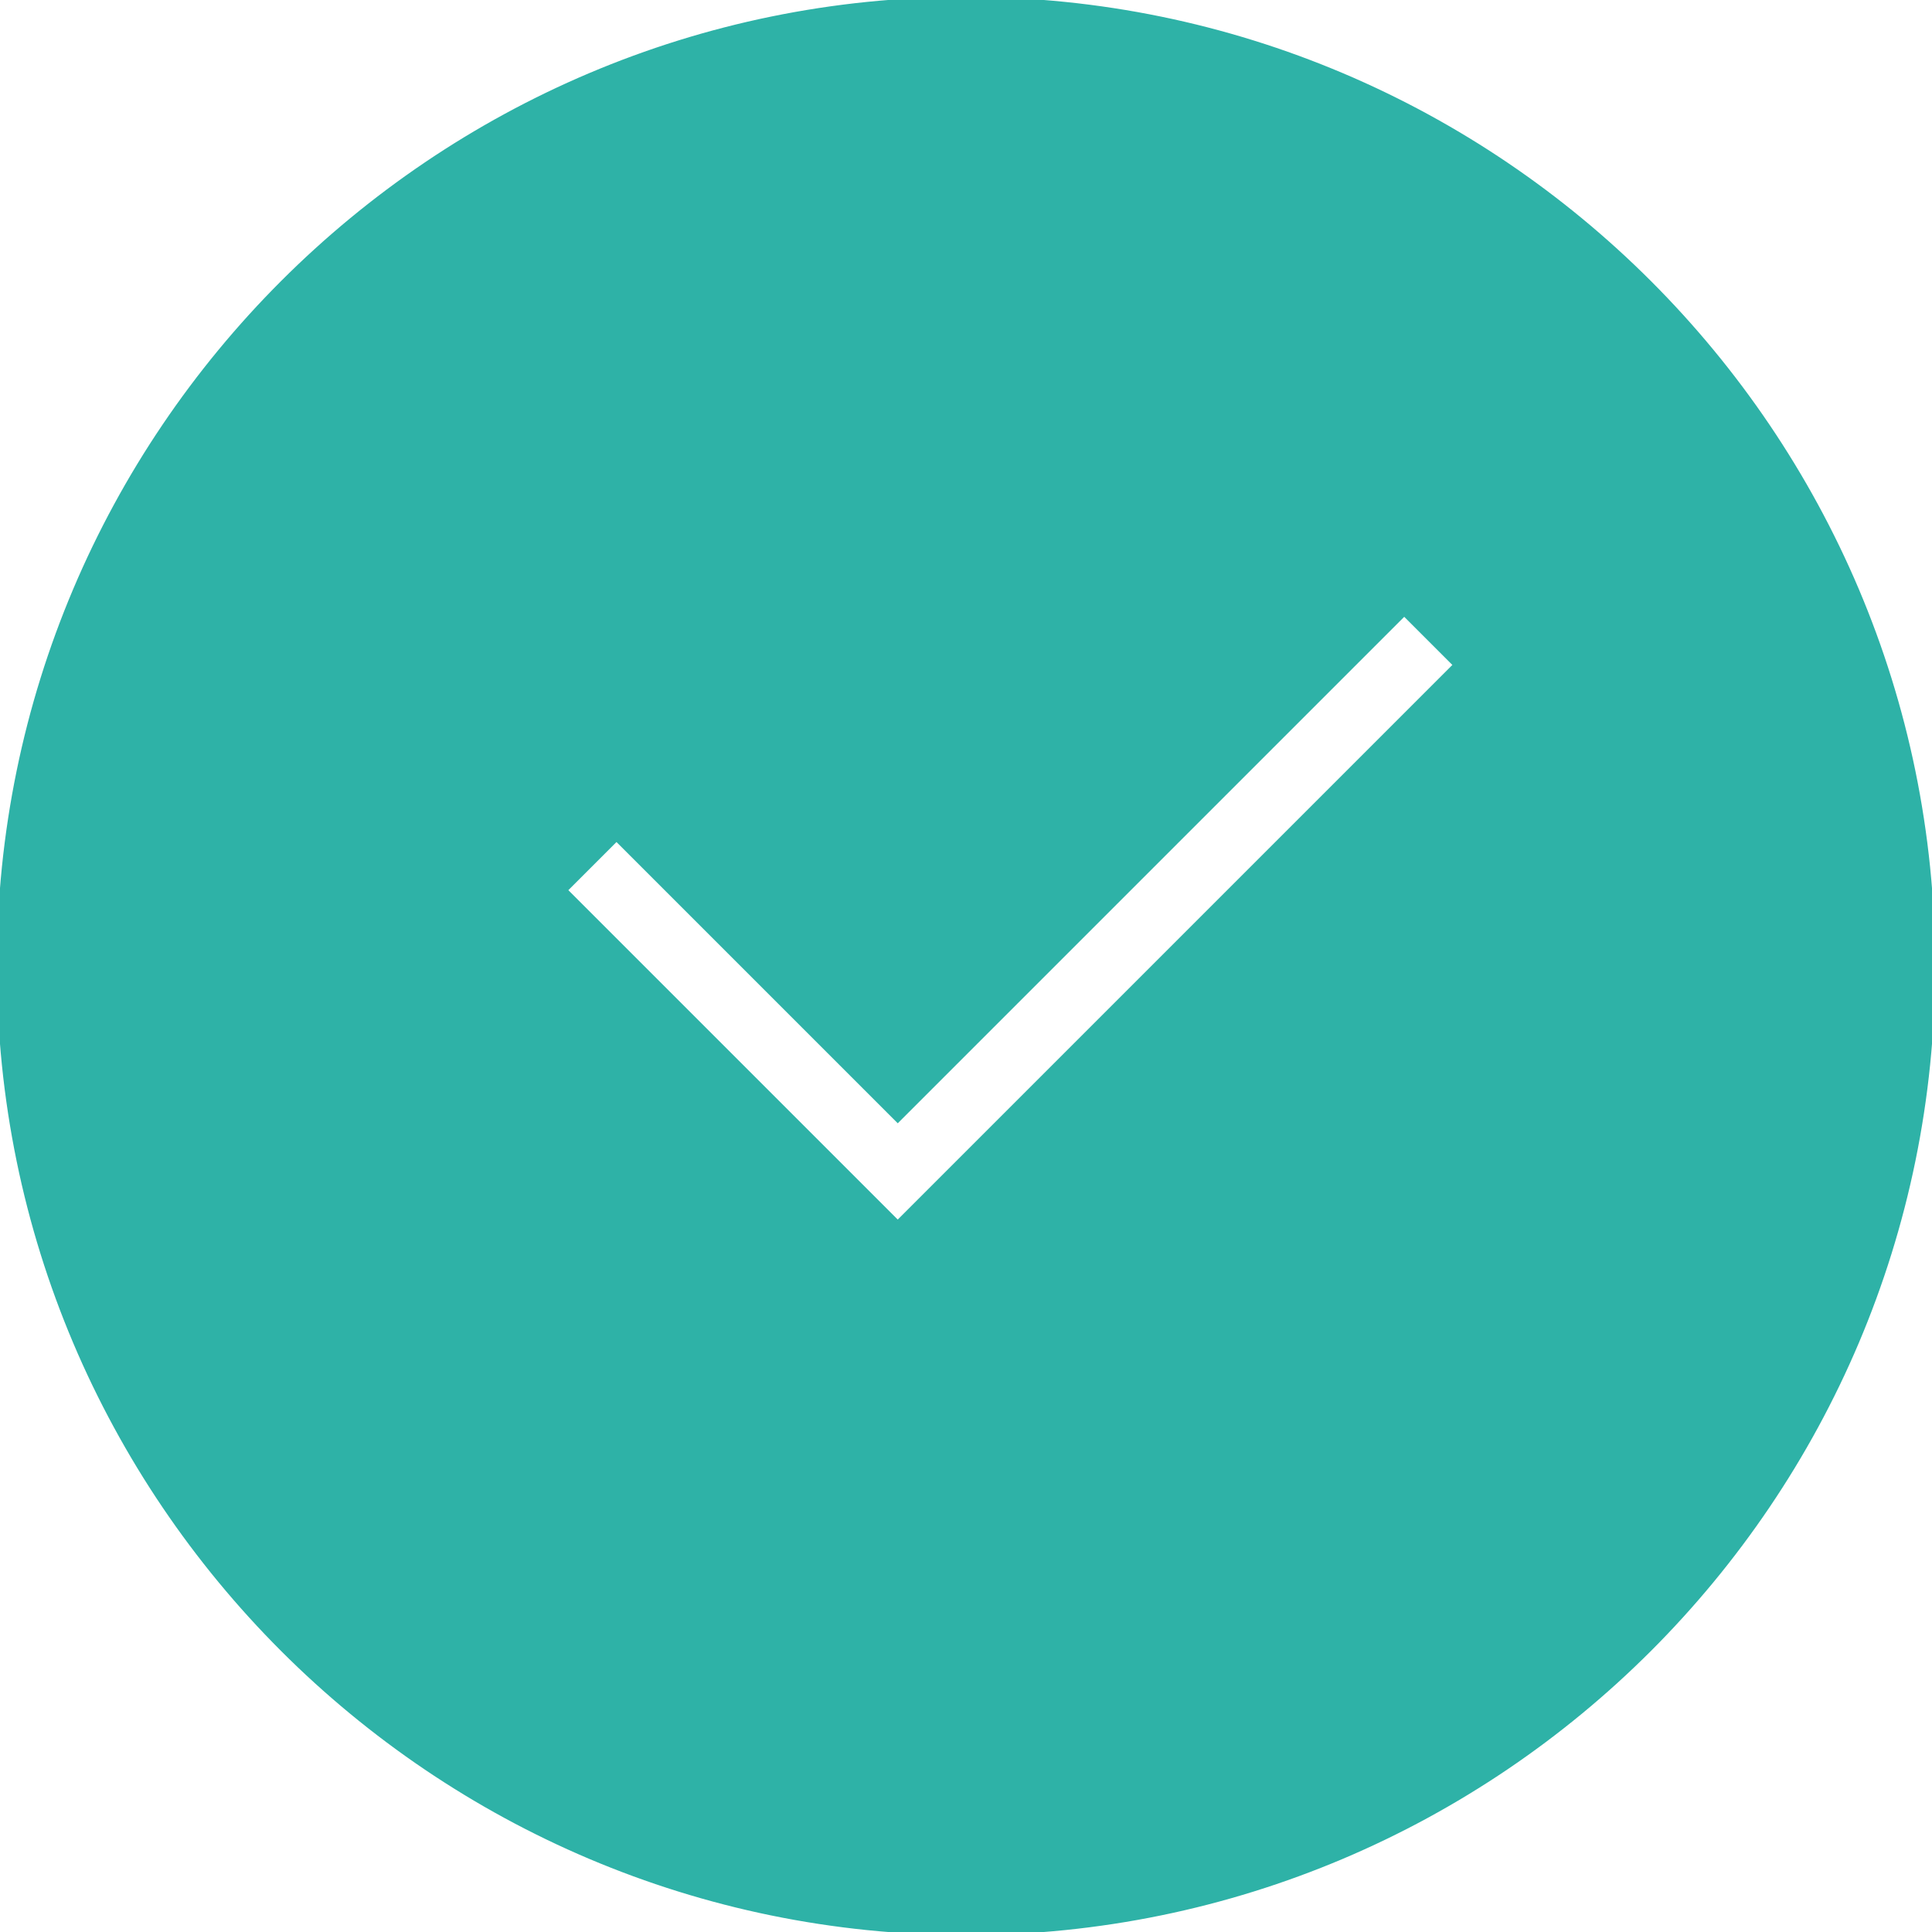
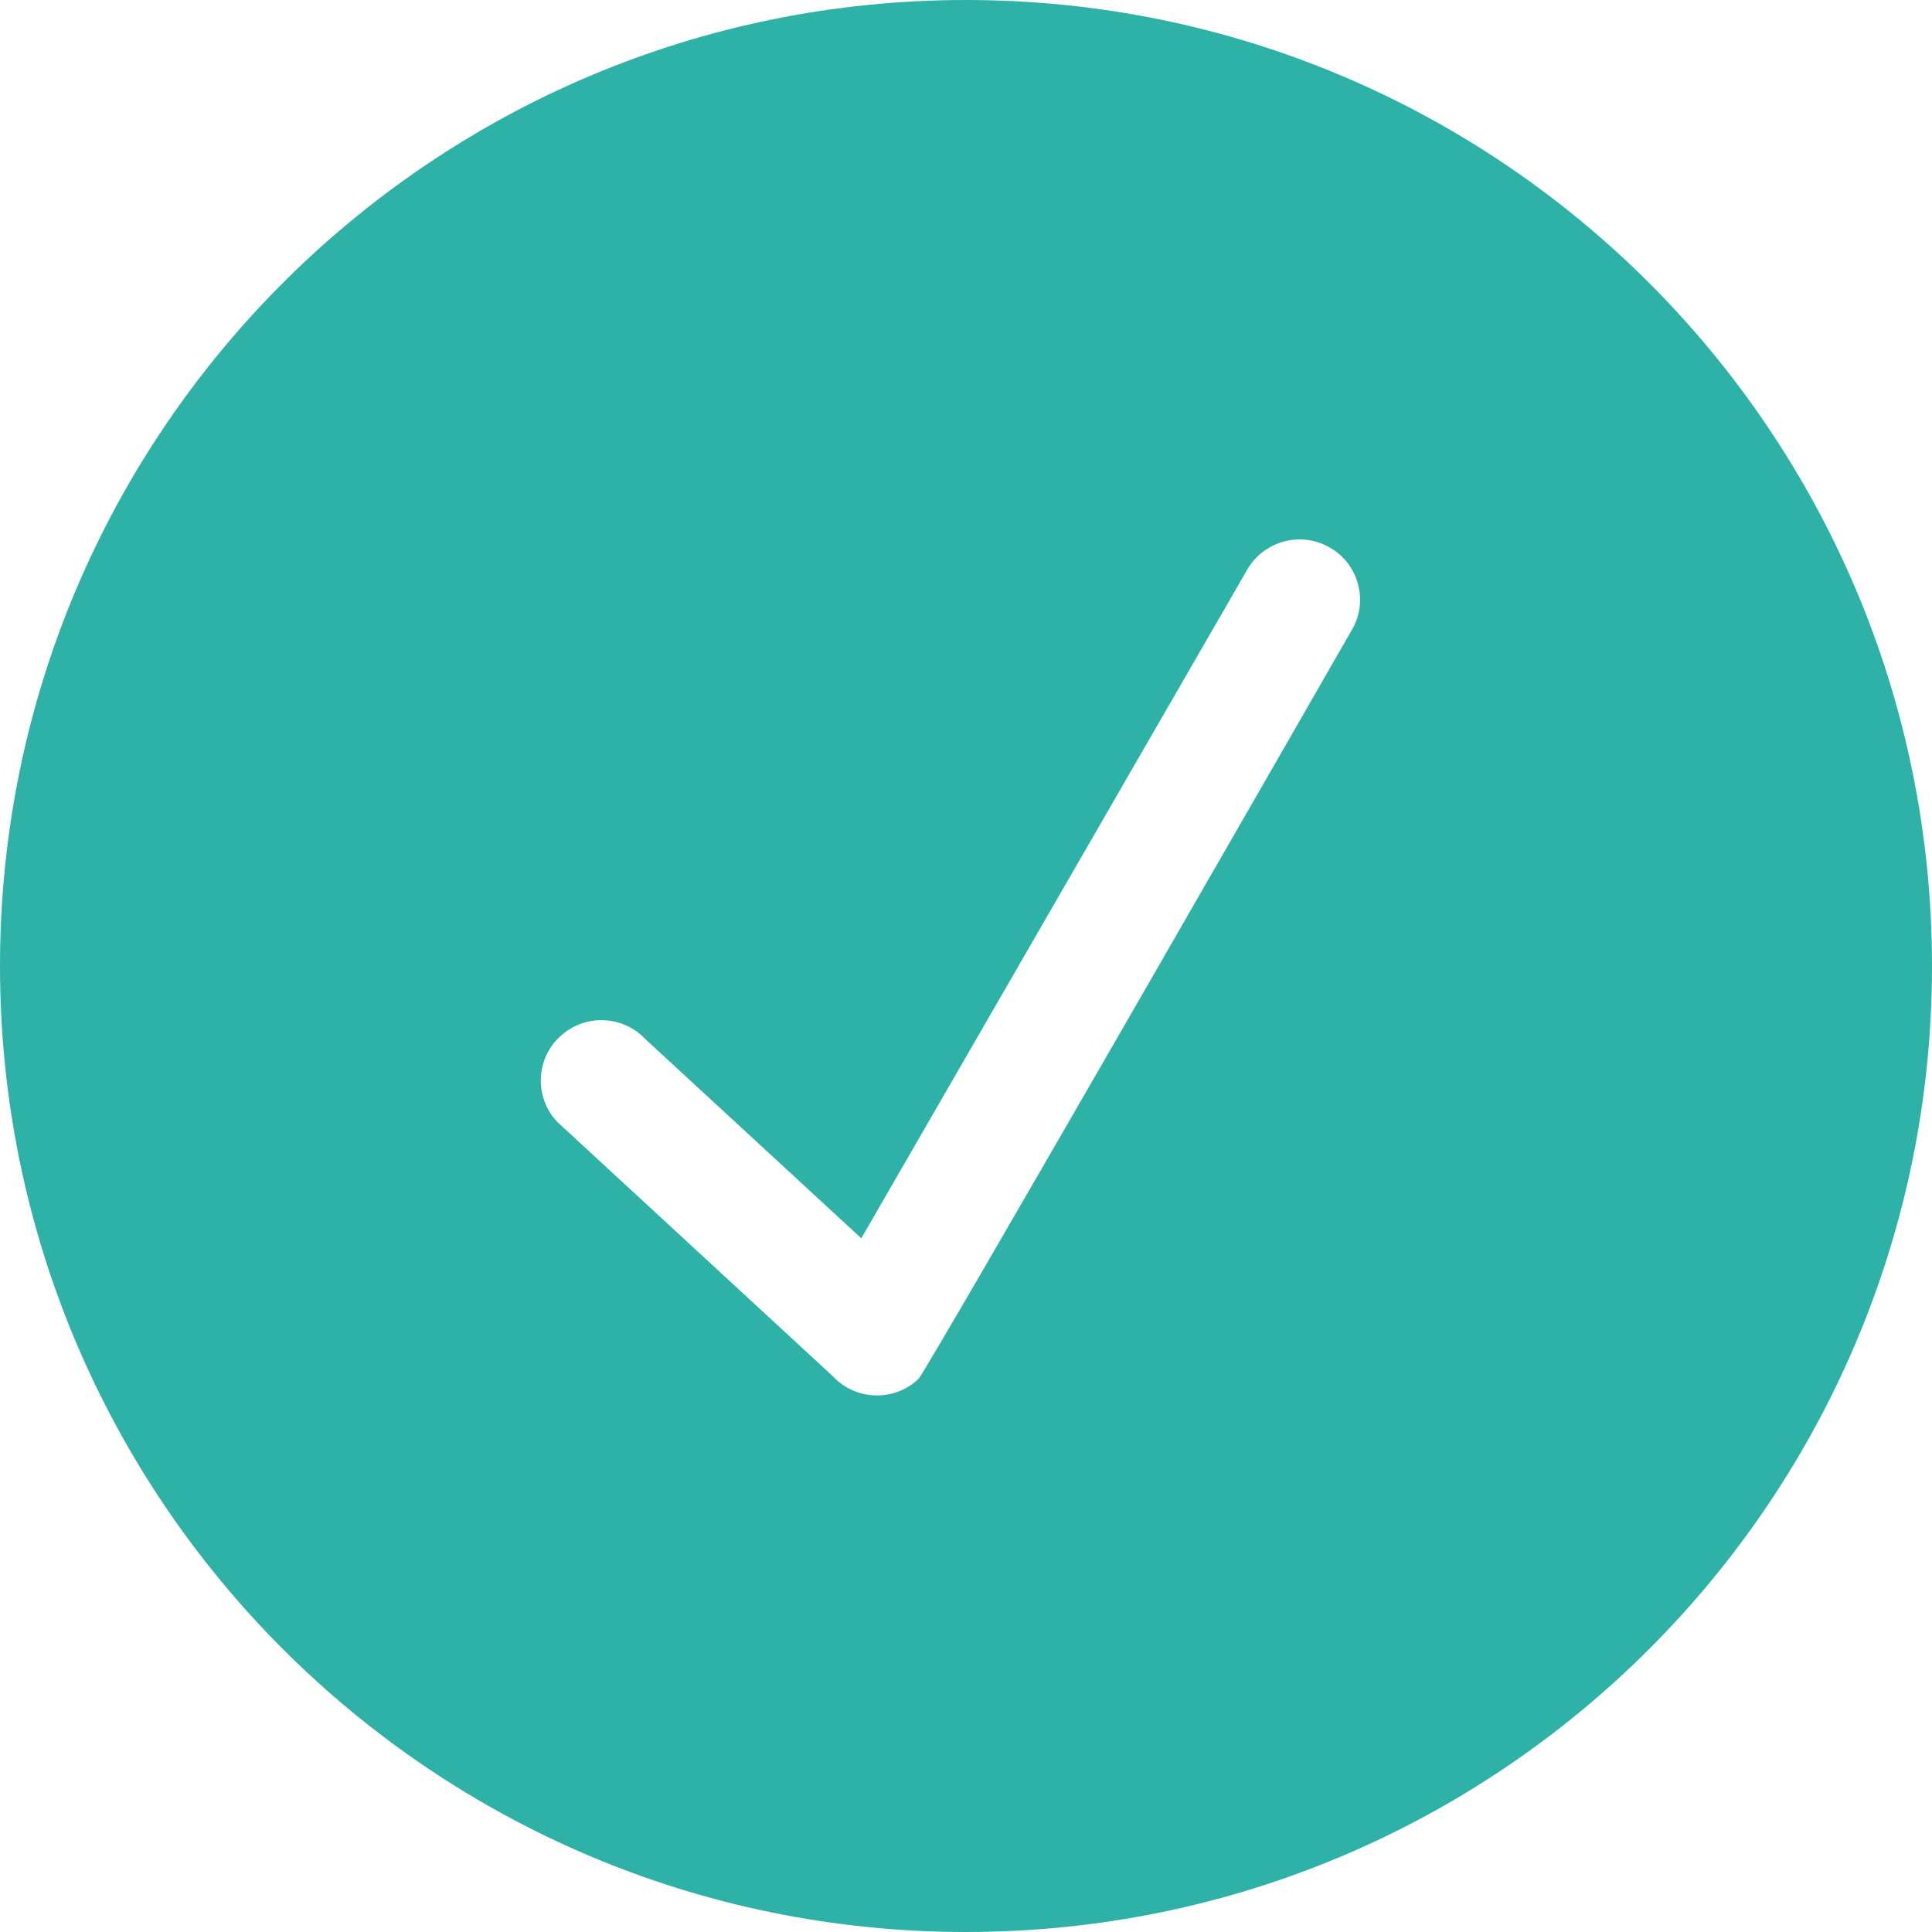
- <svg xmlns="http://www.w3.org/2000/svg" height="200px" width="200px" version="1.1" id="Capa_1" viewBox="0 0 310.277 310.277" xml:space="preserve" fill="#2eb2a7" stroke="#2eb2a7">
-   <g id="SVGRepo_bgCarrier" stroke-width="0" />
-   <g id="SVGRepo_tracerCarrier" stroke-linecap="round" stroke-linejoin="round" />
-   <g id="SVGRepo_iconCarrier">
-     <g>
-       <path style="fill:#2eb2a7;" d="M155.139,0C69.598,0,0,69.598,0,155.139c0,85.547,69.598,155.139,155.139,155.139 c85.547,0,155.139-69.592,155.139-155.139C310.277,69.598,240.686,0,155.139,0z M144.177,196.567L90.571,142.96l8.437-8.437 l45.169,45.169l81.34-81.34l8.437,8.437L144.177,196.567z" />
+ <svg xmlns="http://www.w3.org/2000/svg" version="1.1" viewBox="0 0 32 32">
+   <defs />
+   <g id="Page-1" stroke="none" stroke-width="1" fill="none" fill-rule="evenodd">
+     <g id="Icon-Set-Filled" transform="translate(-102, -1141)" fill="#2eb2a7">
+       <path d="M124.393,1151.43 C124.393,1151.43 117.335,1163.73 117.213,1163.84 C116.81,1164.22 116.177,1164.2 115.8,1163.8 L111.228,1159.58 C110.85,1159.18 110.871,1158.54 111.274,1158.17 C111.677,1157.79 112.31,1157.81 112.688,1158.21 L116.266,1161.51 L122.661,1150.43 C122.937,1149.96 123.548,1149.79 124.027,1150.07 C124.505,1150.34 124.669,1150.96 124.393,1151.43 L124.393,1151.43 Z M118,1141 C109.164,1141 102,1148.16 102,1157 C102,1165.84 109.164,1173 118,1173 C126.836,1173 134,1165.84 134,1157 C134,1148.16 126.836,1141 118,1141 L118,1141 Z" id="checkmark-circle" />
    </g>
  </g>
</svg>
